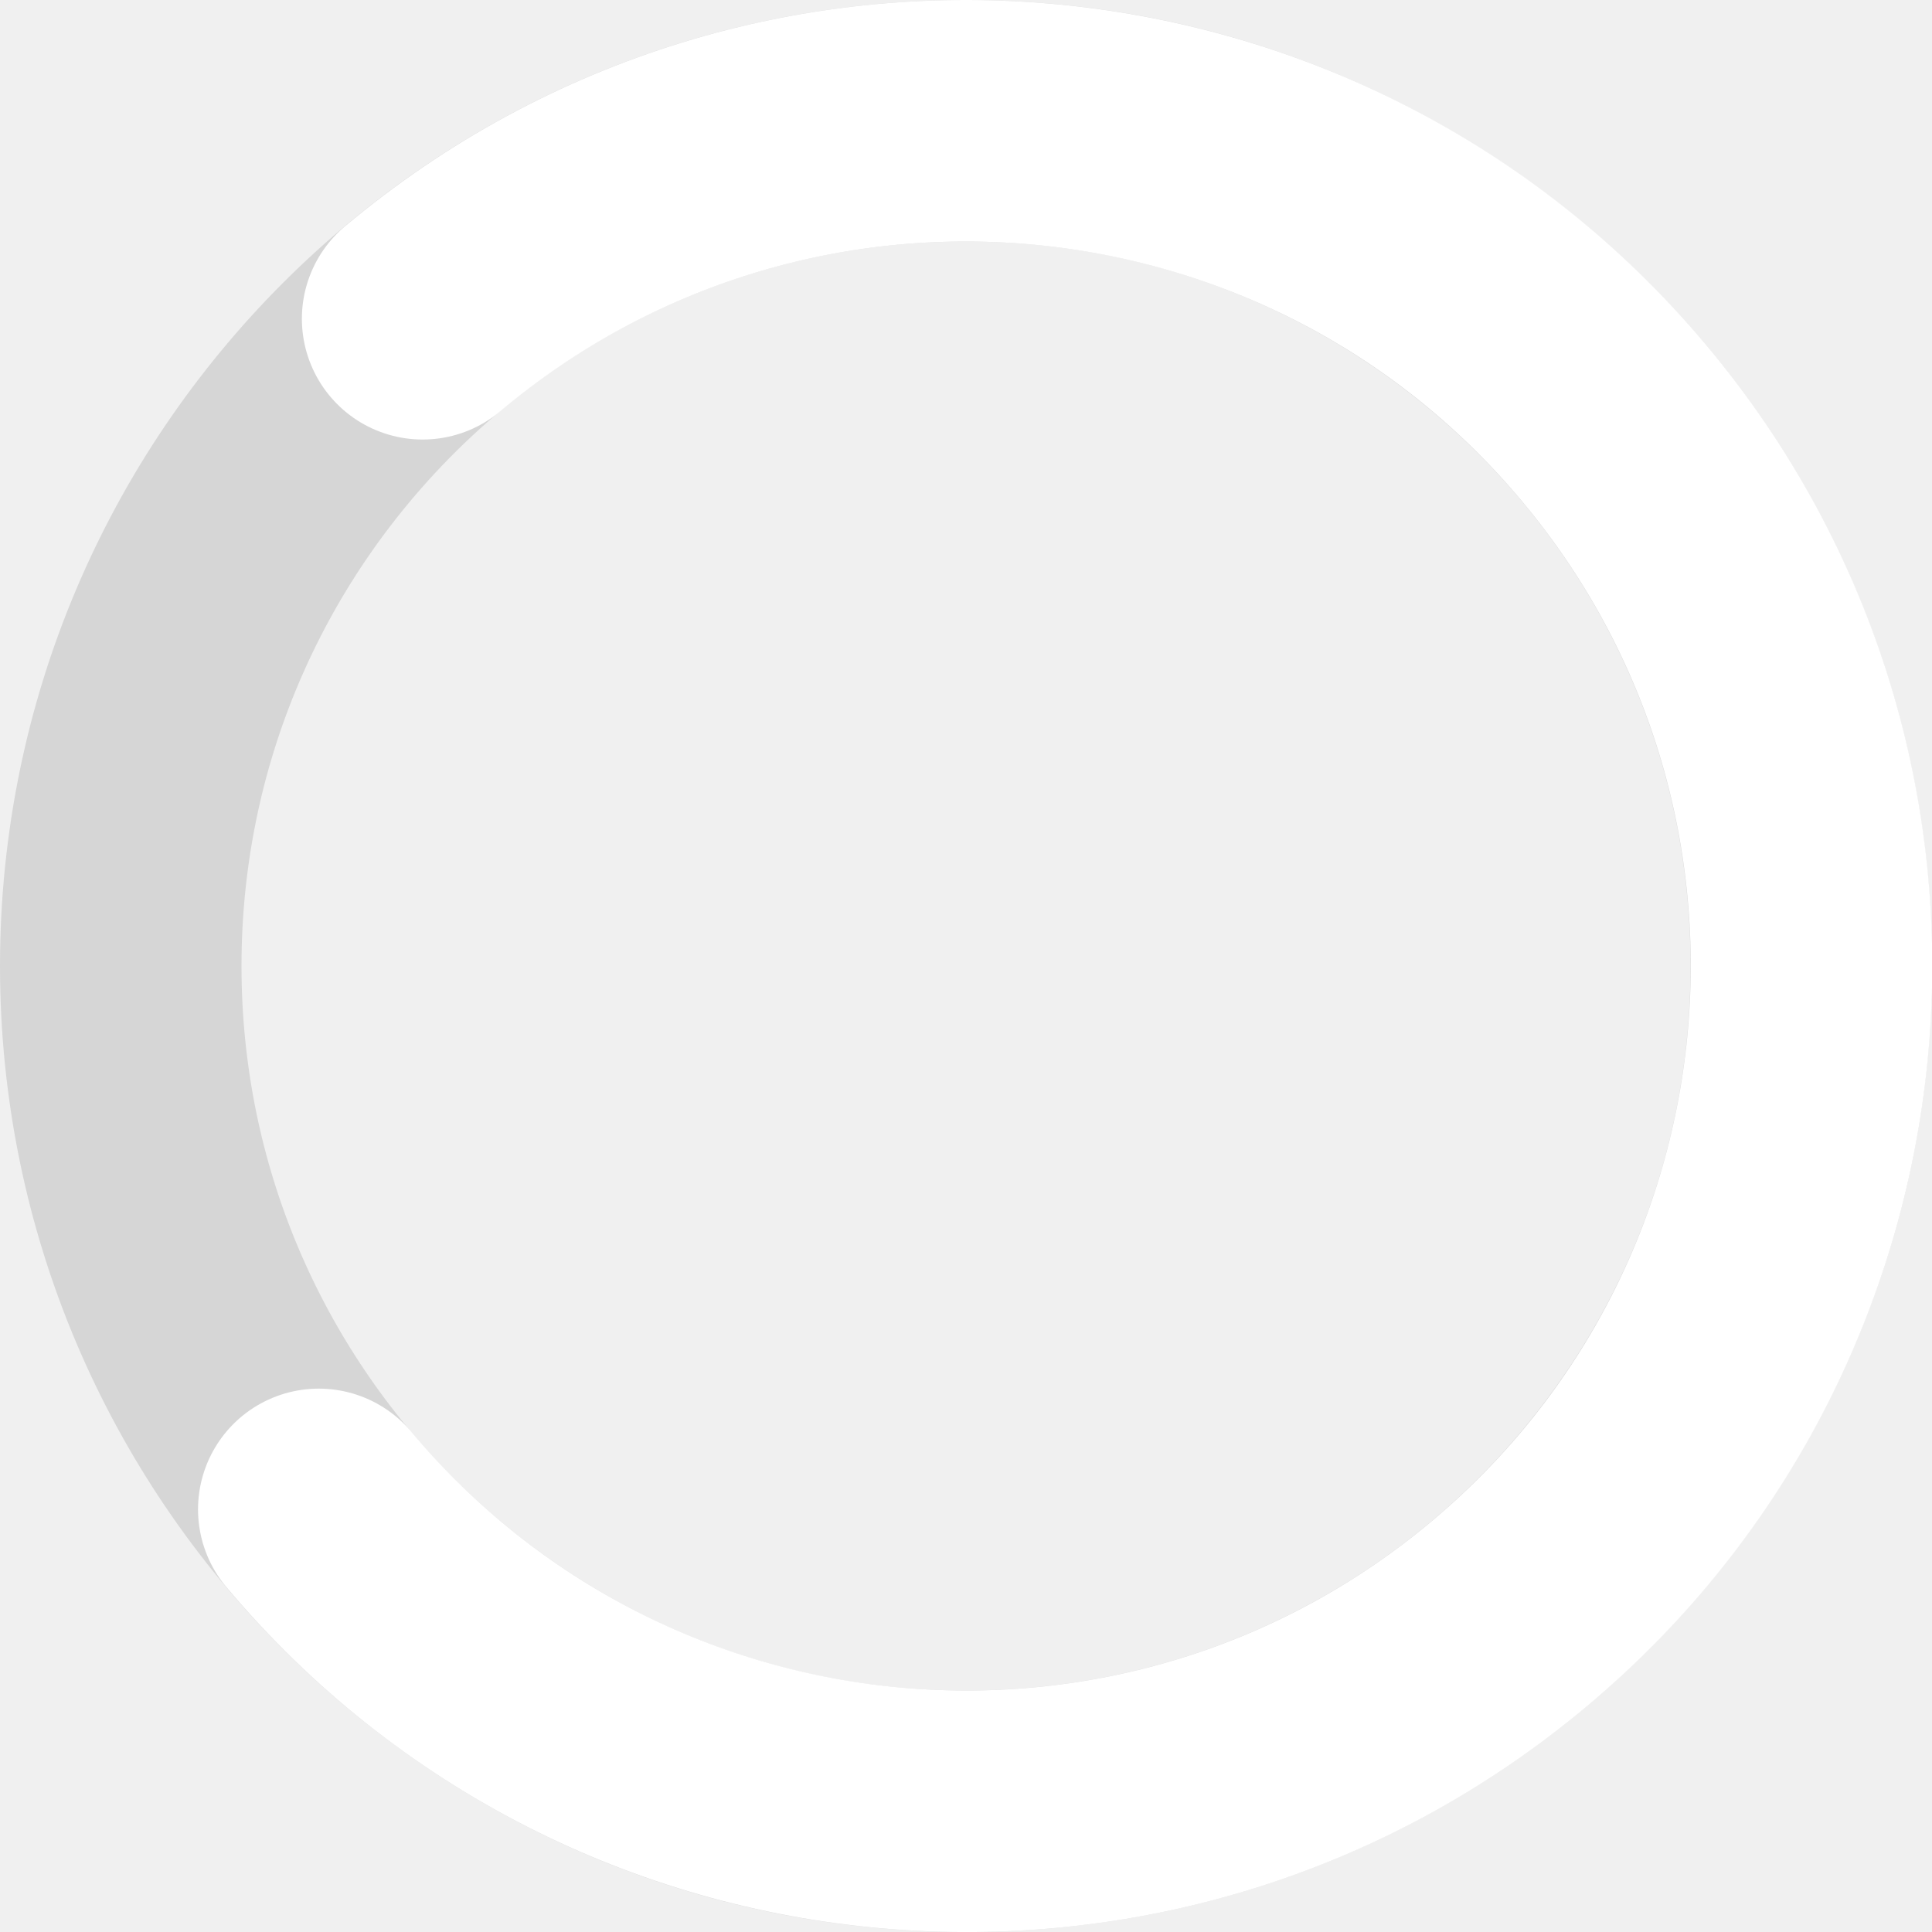
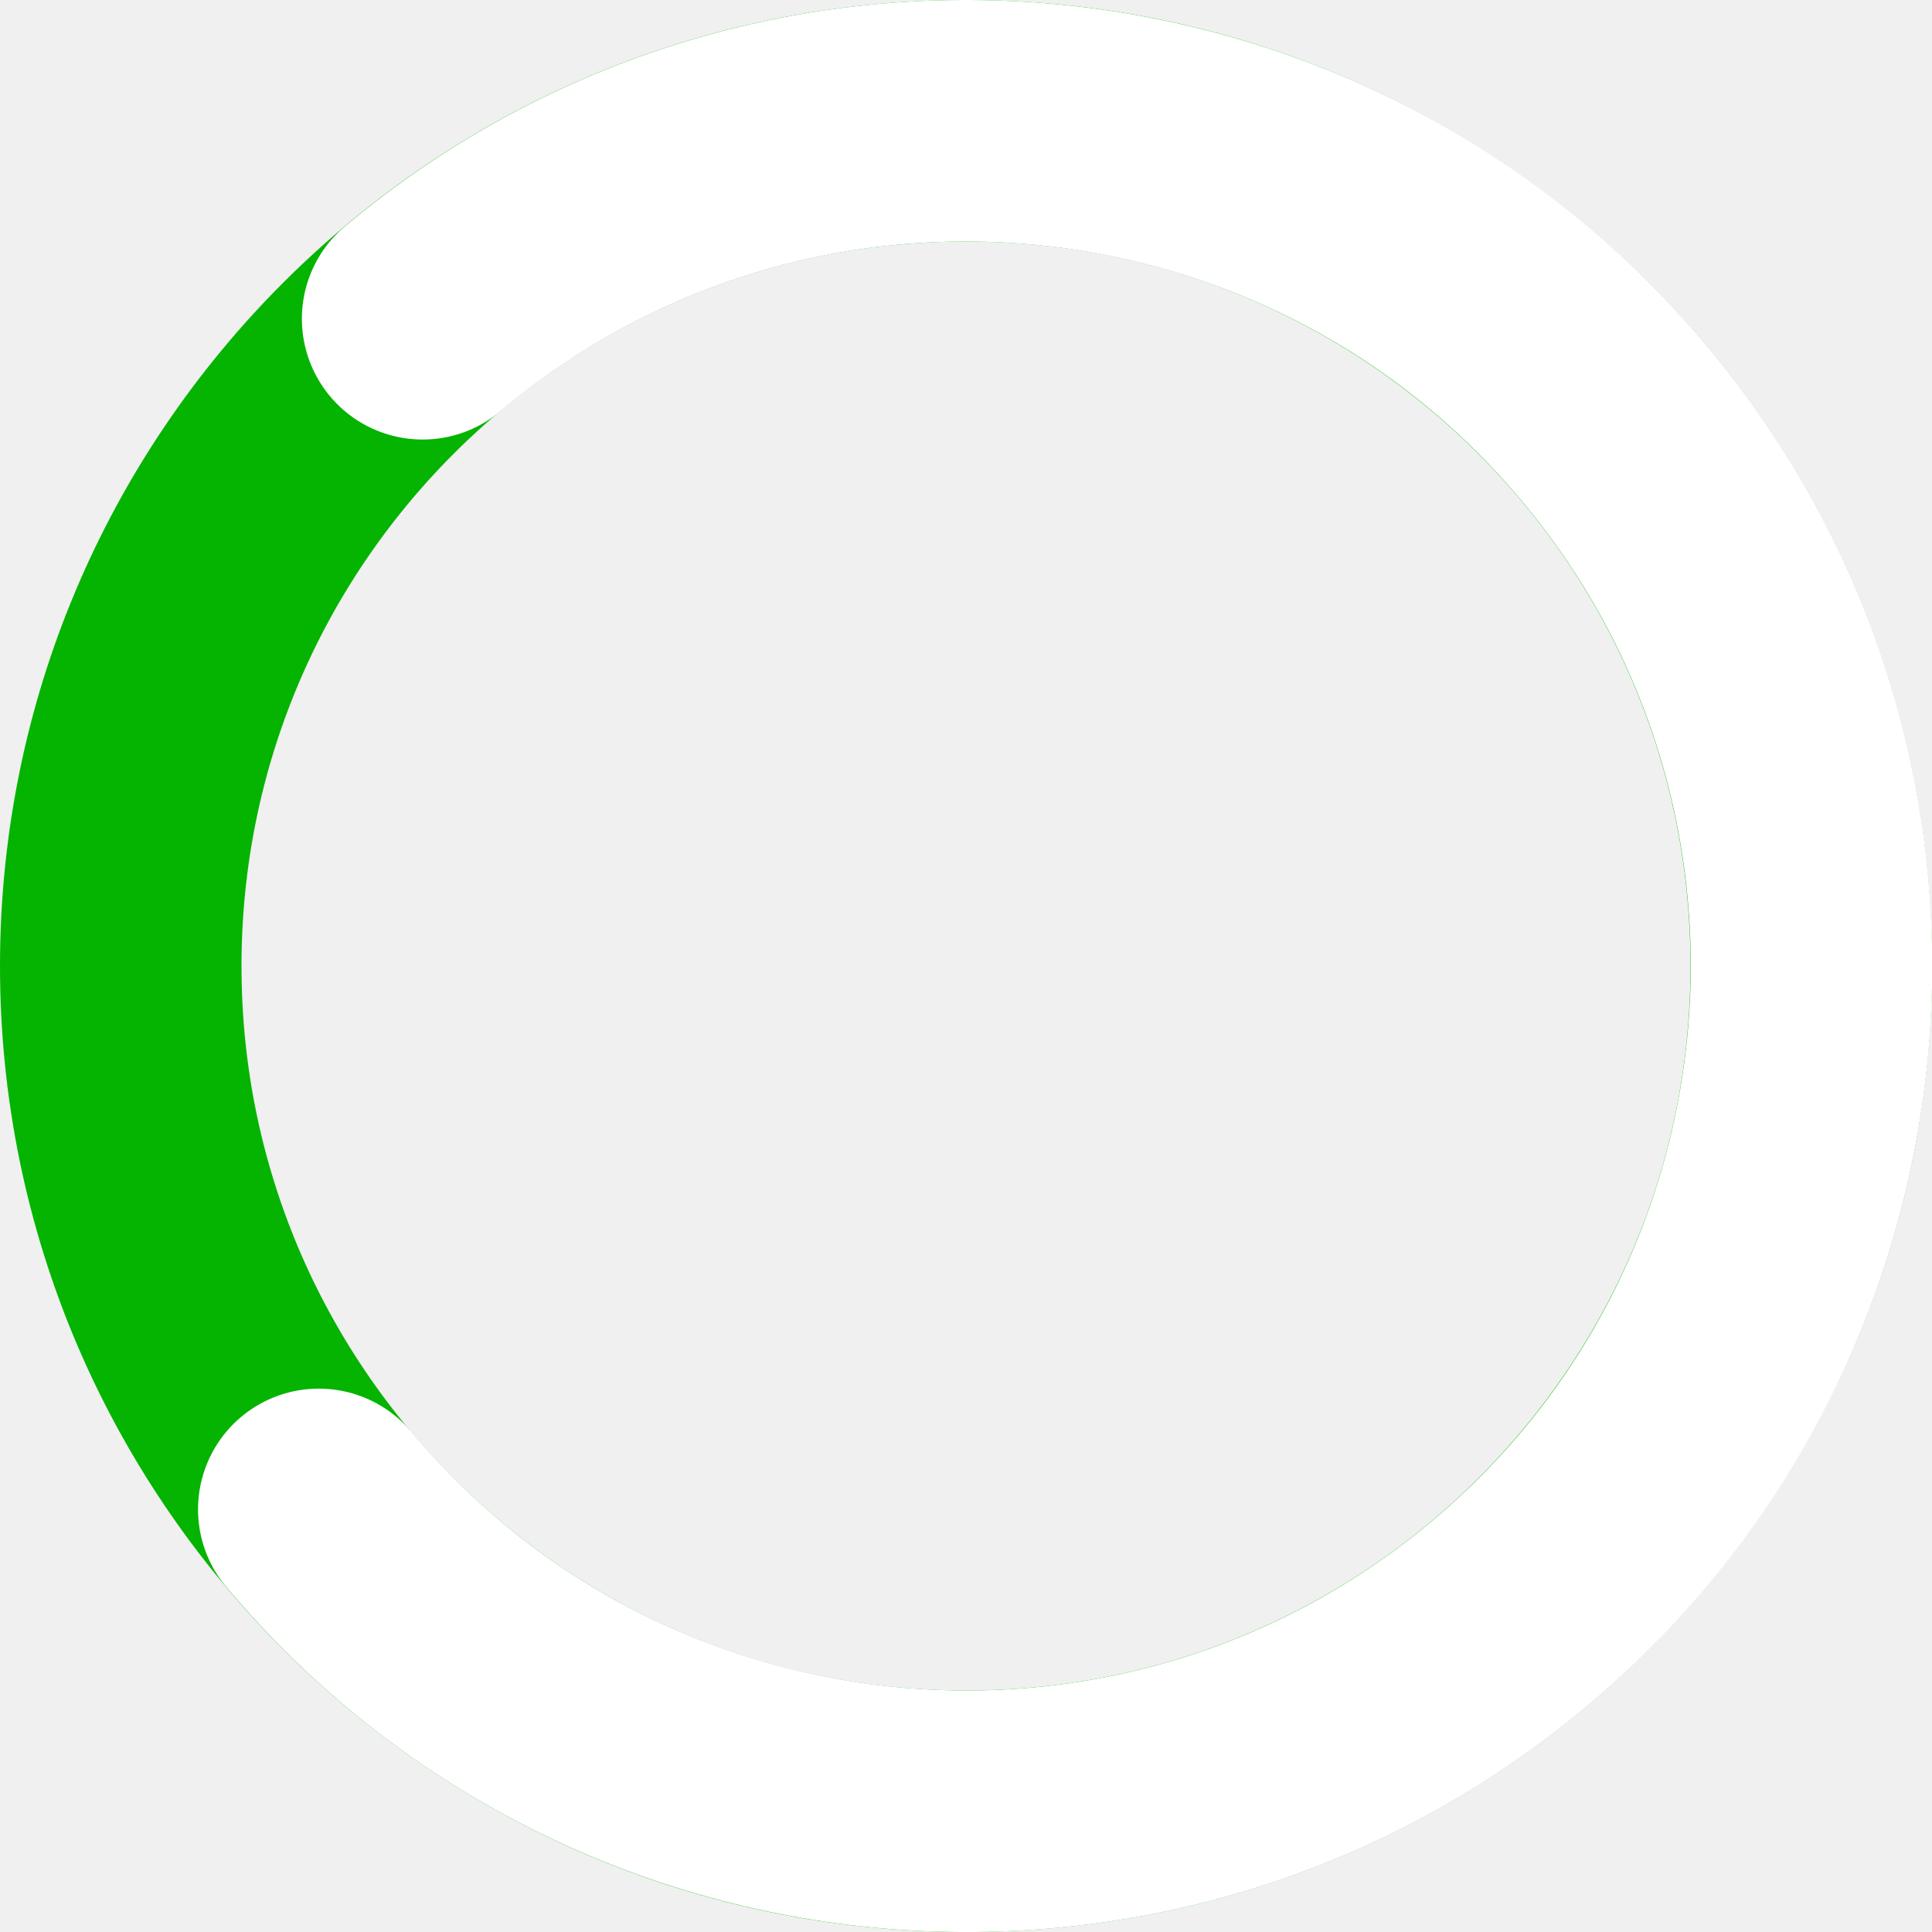
<svg xmlns="http://www.w3.org/2000/svg" viewBox="0 0 16 16">
  <defs>
-     <style>.cls-1,.cls-2{fill:none;stroke-linecap:round;stroke-linejoin:round;stroke-width:2px;}.cls-1{stroke:#d6d6d6;}.cls-2{stroke:#fff;}</style>
+     <style>.cls-1,.cls-2{fill:none;stroke-linecap:round;stroke-linejoin:round;stroke-width:2px;}.cls-1{stroke:#04B400;}.cls-2{stroke:#fff;}</style>
  </defs>
  <g id="图层_2" data-name="图层 2">
    <g id="图层_1-2" data-name="图层 1">
      <circle class="cls-1" cx="8" cy="8" r="7" />
      <path class="cls-2" d="M3.5,2.64a7,7,0,1,1-.86,9.86" />
    </g>
  </g>
</svg>
